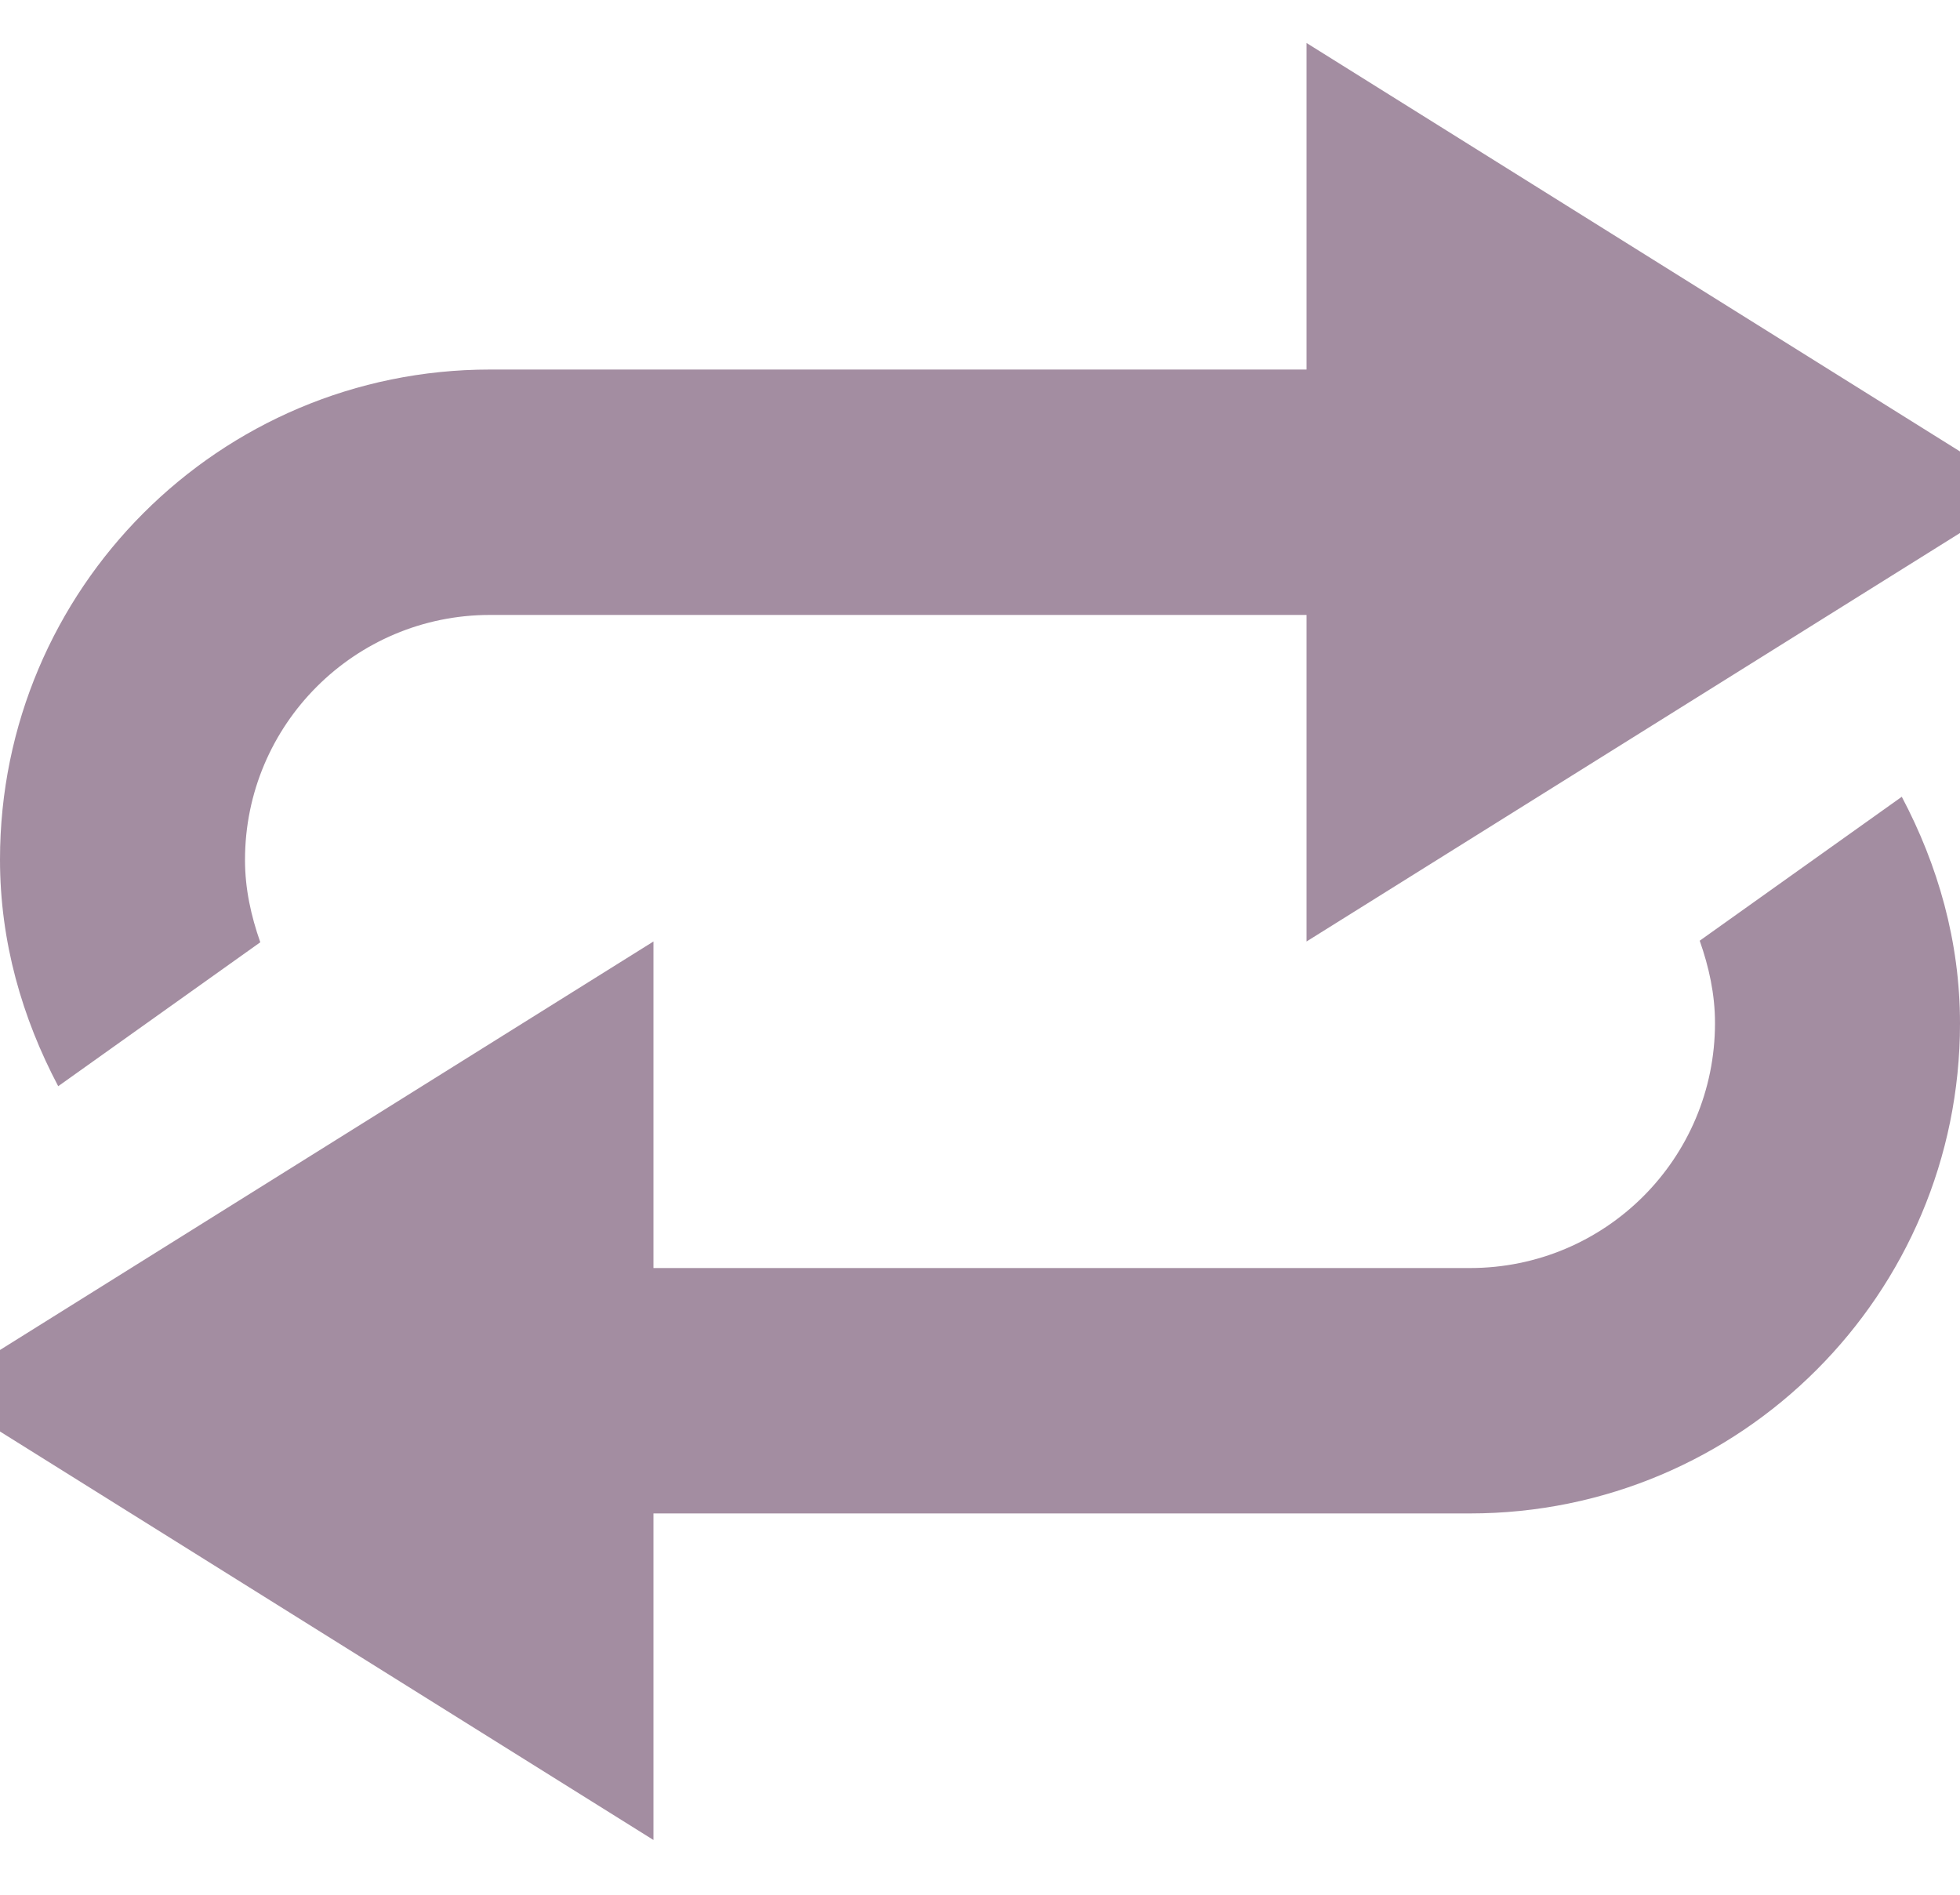
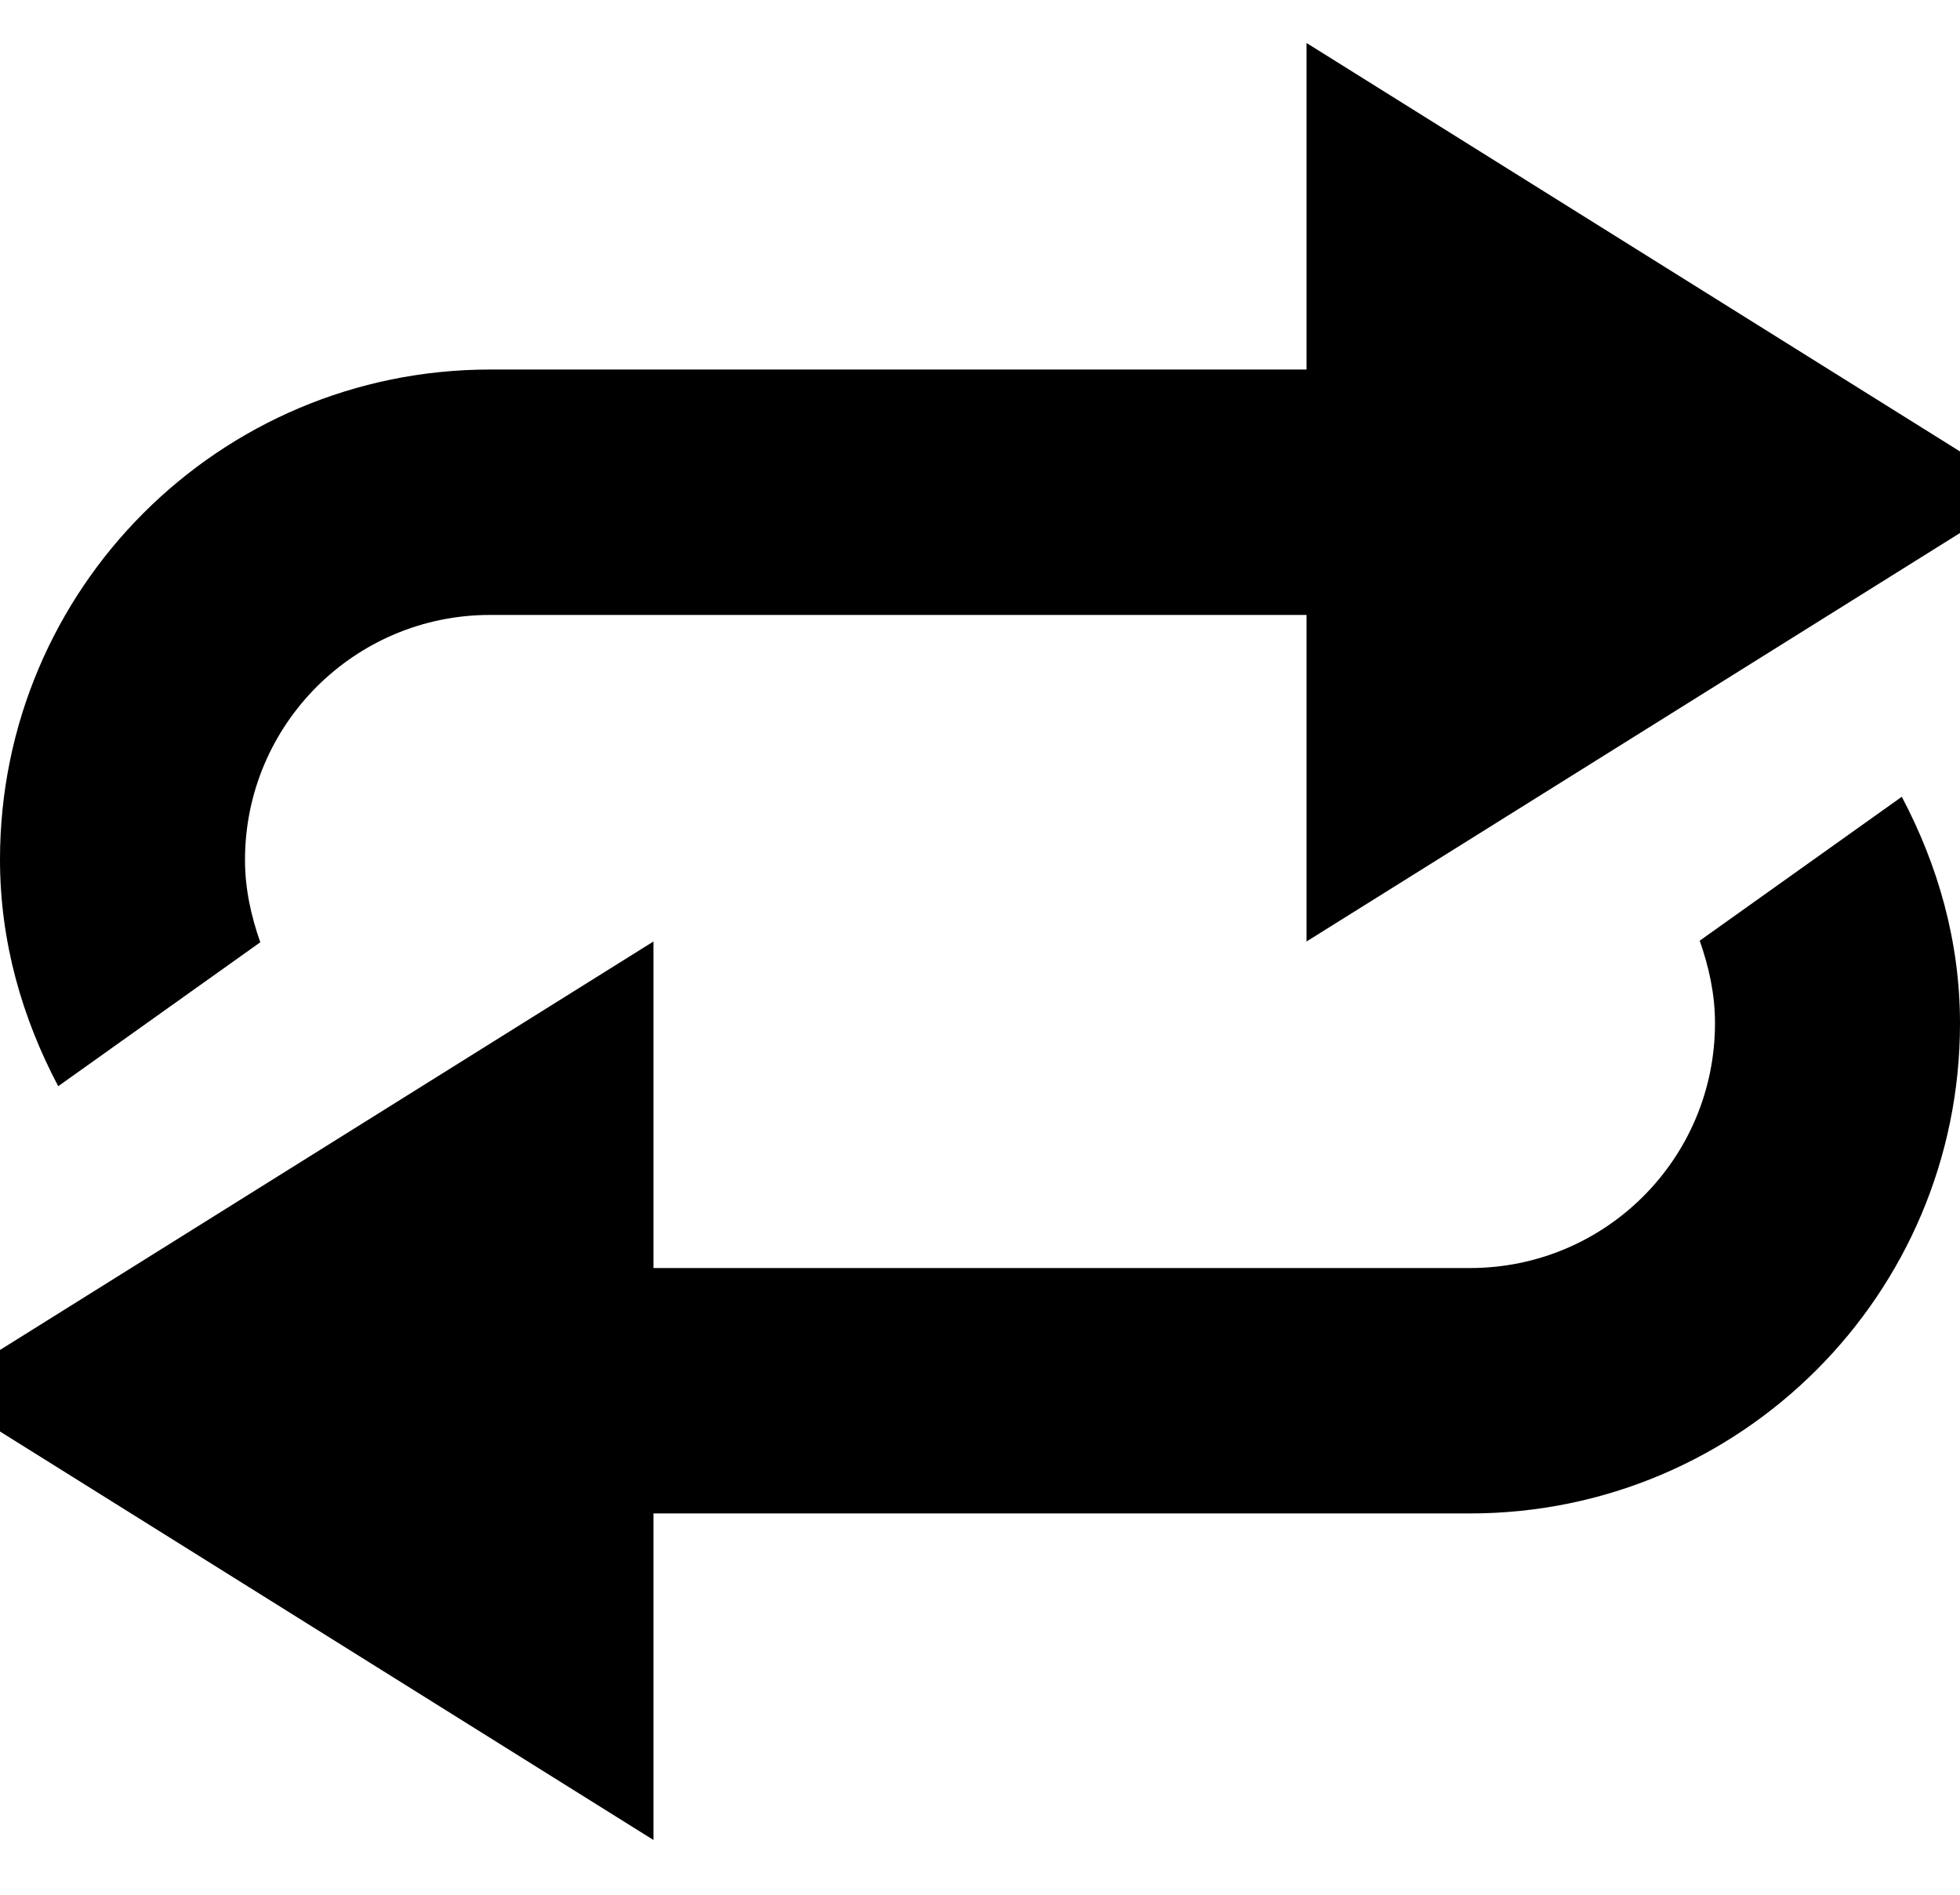
- <svg xmlns="http://www.w3.org/2000/svg" width="30" height="29" viewBox="0 0 30 29" fill="none">
-   <path d="M19.998 0.658V5.656H7.5C3.357 5.656 0 9.014 0 13.156C0 14.416 0.34 15.582 0.891 16.625L3.984 14.422C3.844 14.023 3.75 13.607 3.75 13.162C3.75 11.088 5.432 9.412 7.5 9.412H19.998V14.41L30 8.158V6.91L19.998 0.658ZM26.016 14.398C26.156 14.797 26.25 15.213 26.25 15.658C26.25 17.732 24.574 19.408 22.5 19.408H10.002V14.41L0 20.662V21.91L10.002 28.162V23.164H22.5C26.643 23.164 30 19.807 30 15.664C30 14.404 29.66 13.238 29.109 12.195L26.016 14.398Z" fill="#A38DA1" />
+ <svg xmlns="http://www.w3.org/2000/svg" width="30" height="29" viewBox="0 0 30 29">
+   <path d="M19.998 0.658V5.656H7.5C3.357 5.656 0 9.014 0 13.156C0 14.416 0.34 15.582 0.891 16.625L3.984 14.422C3.844 14.023 3.75 13.607 3.75 13.162C3.75 11.088 5.432 9.412 7.5 9.412H19.998V14.41L30 8.158V6.91L19.998 0.658ZM26.016 14.398C26.156 14.797 26.25 15.213 26.25 15.658C26.25 17.732 24.574 19.408 22.5 19.408H10.002V14.41L0 20.662V21.91L10.002 28.162V23.164H22.5C26.643 23.164 30 19.807 30 15.664C30 14.404 29.66 13.238 29.109 12.195L26.016 14.398Z" fill="currentColor" />
</svg>
